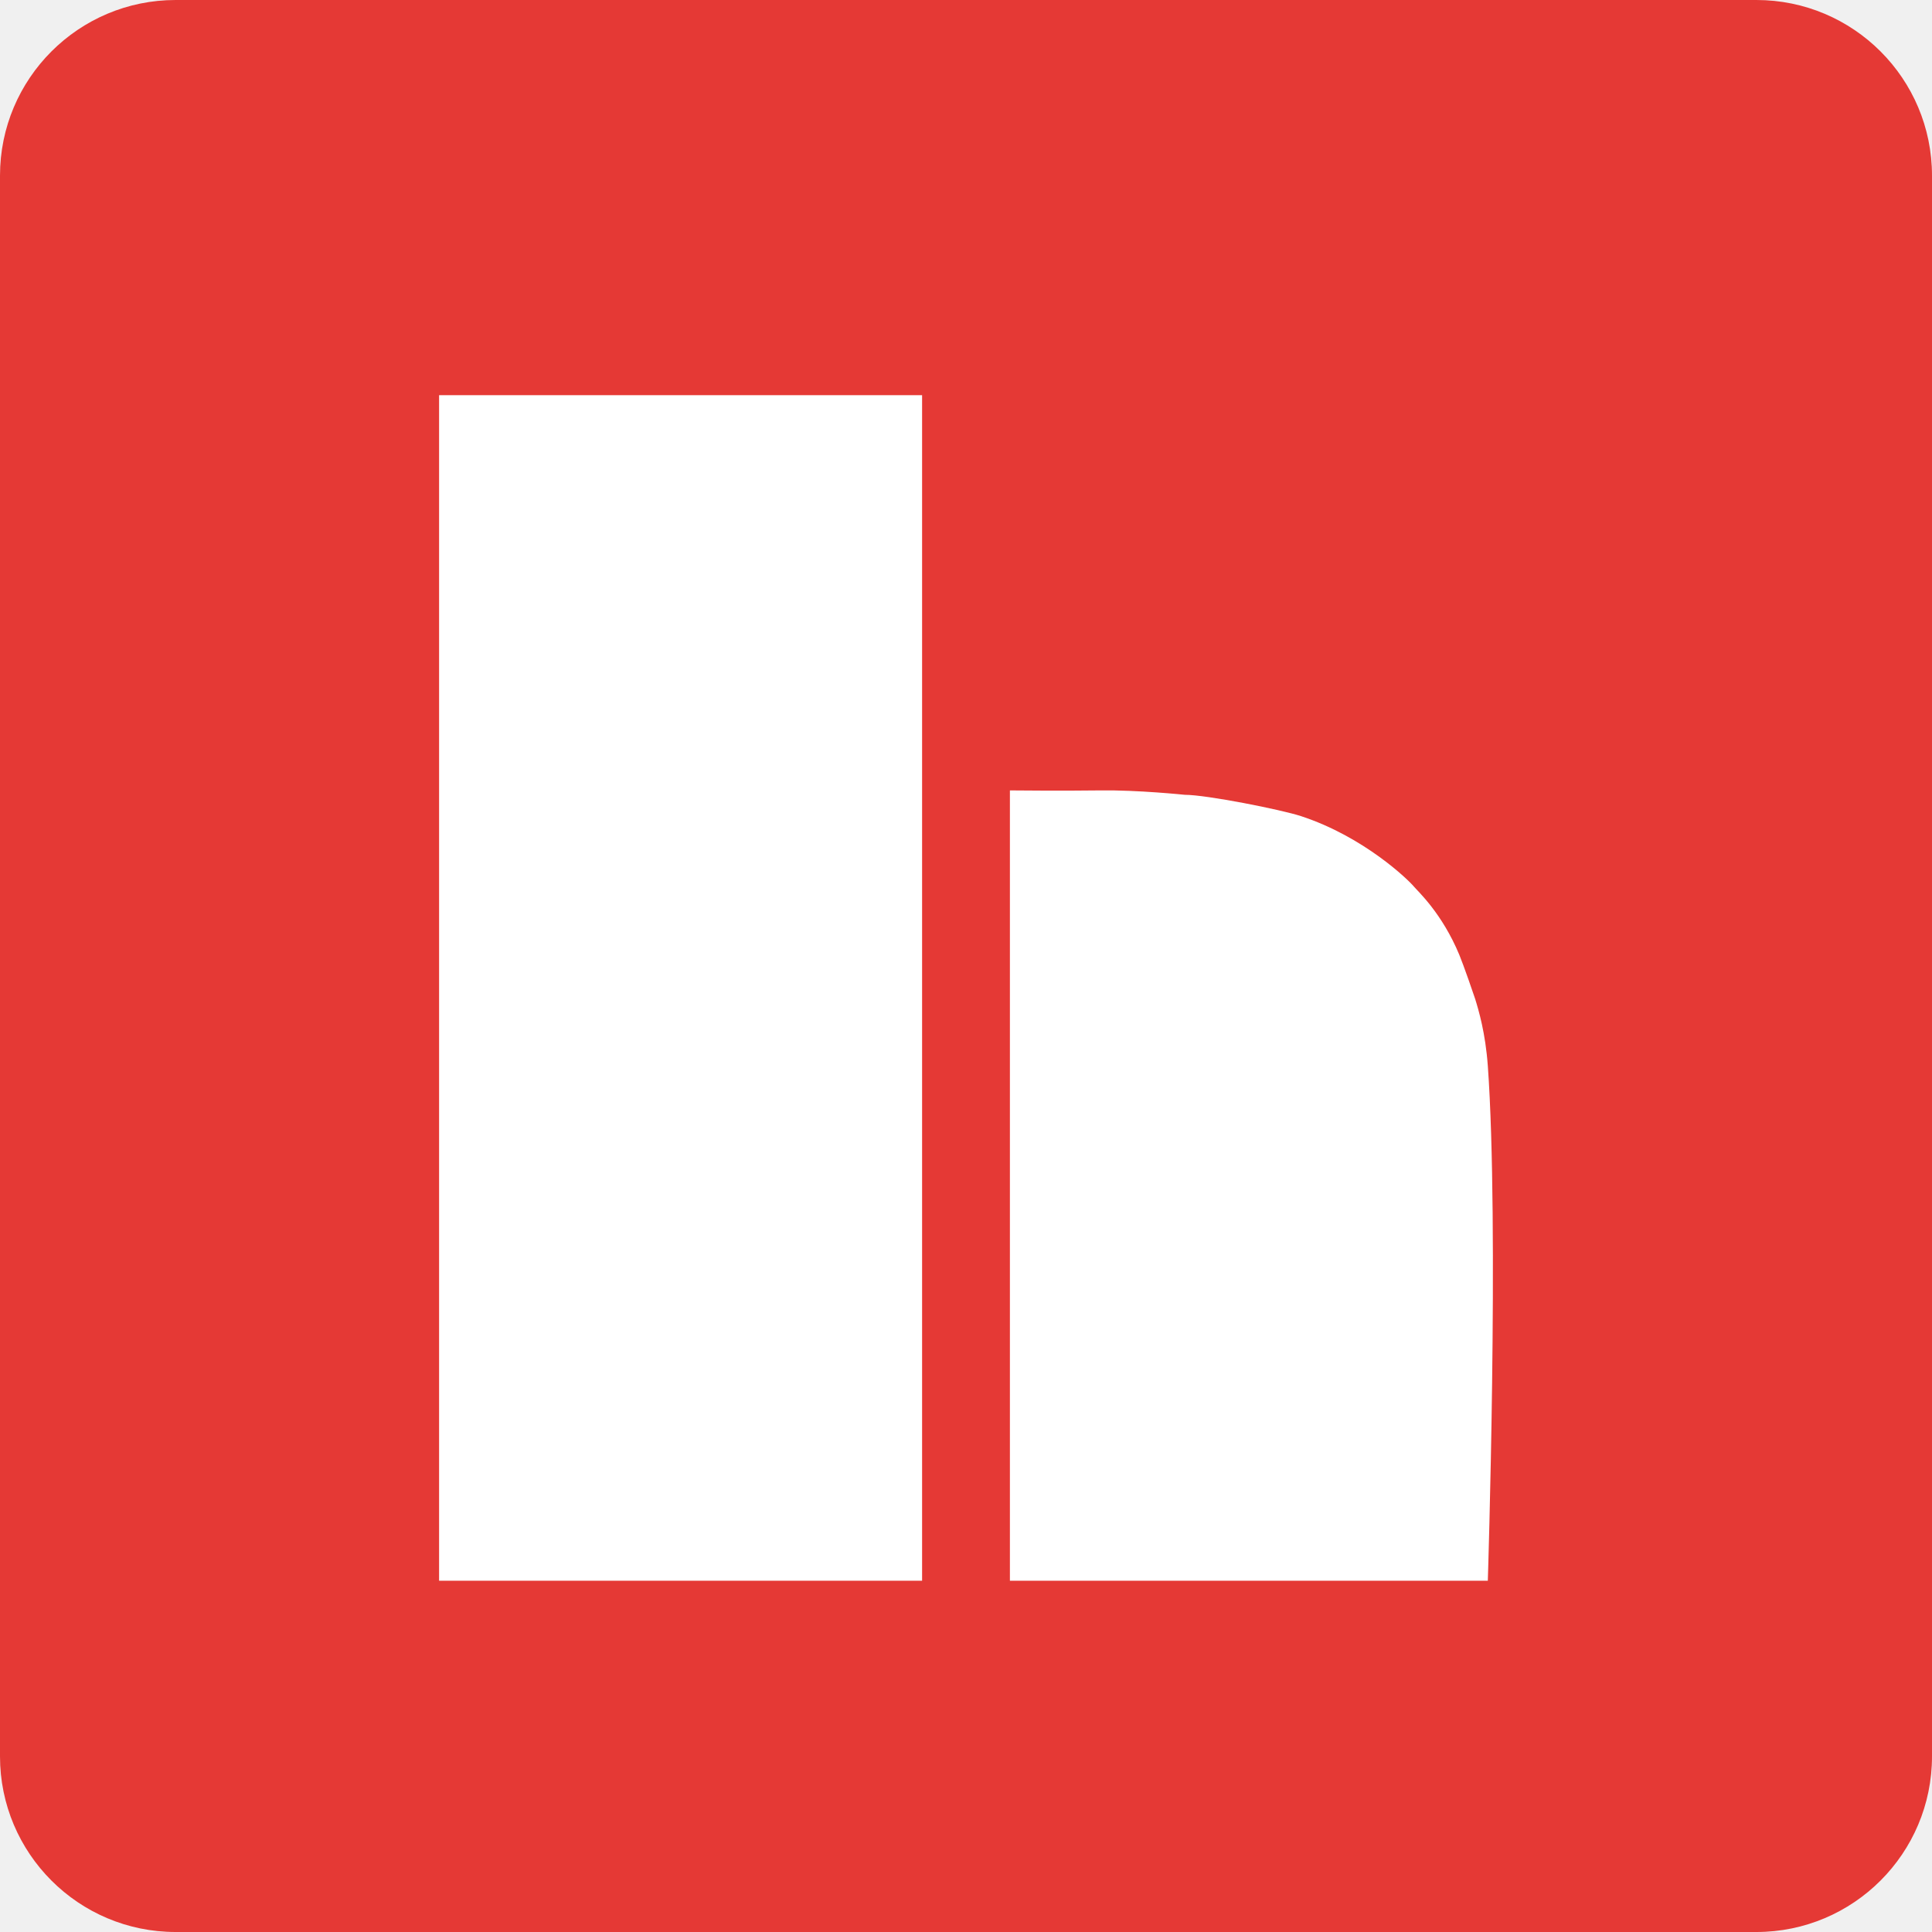
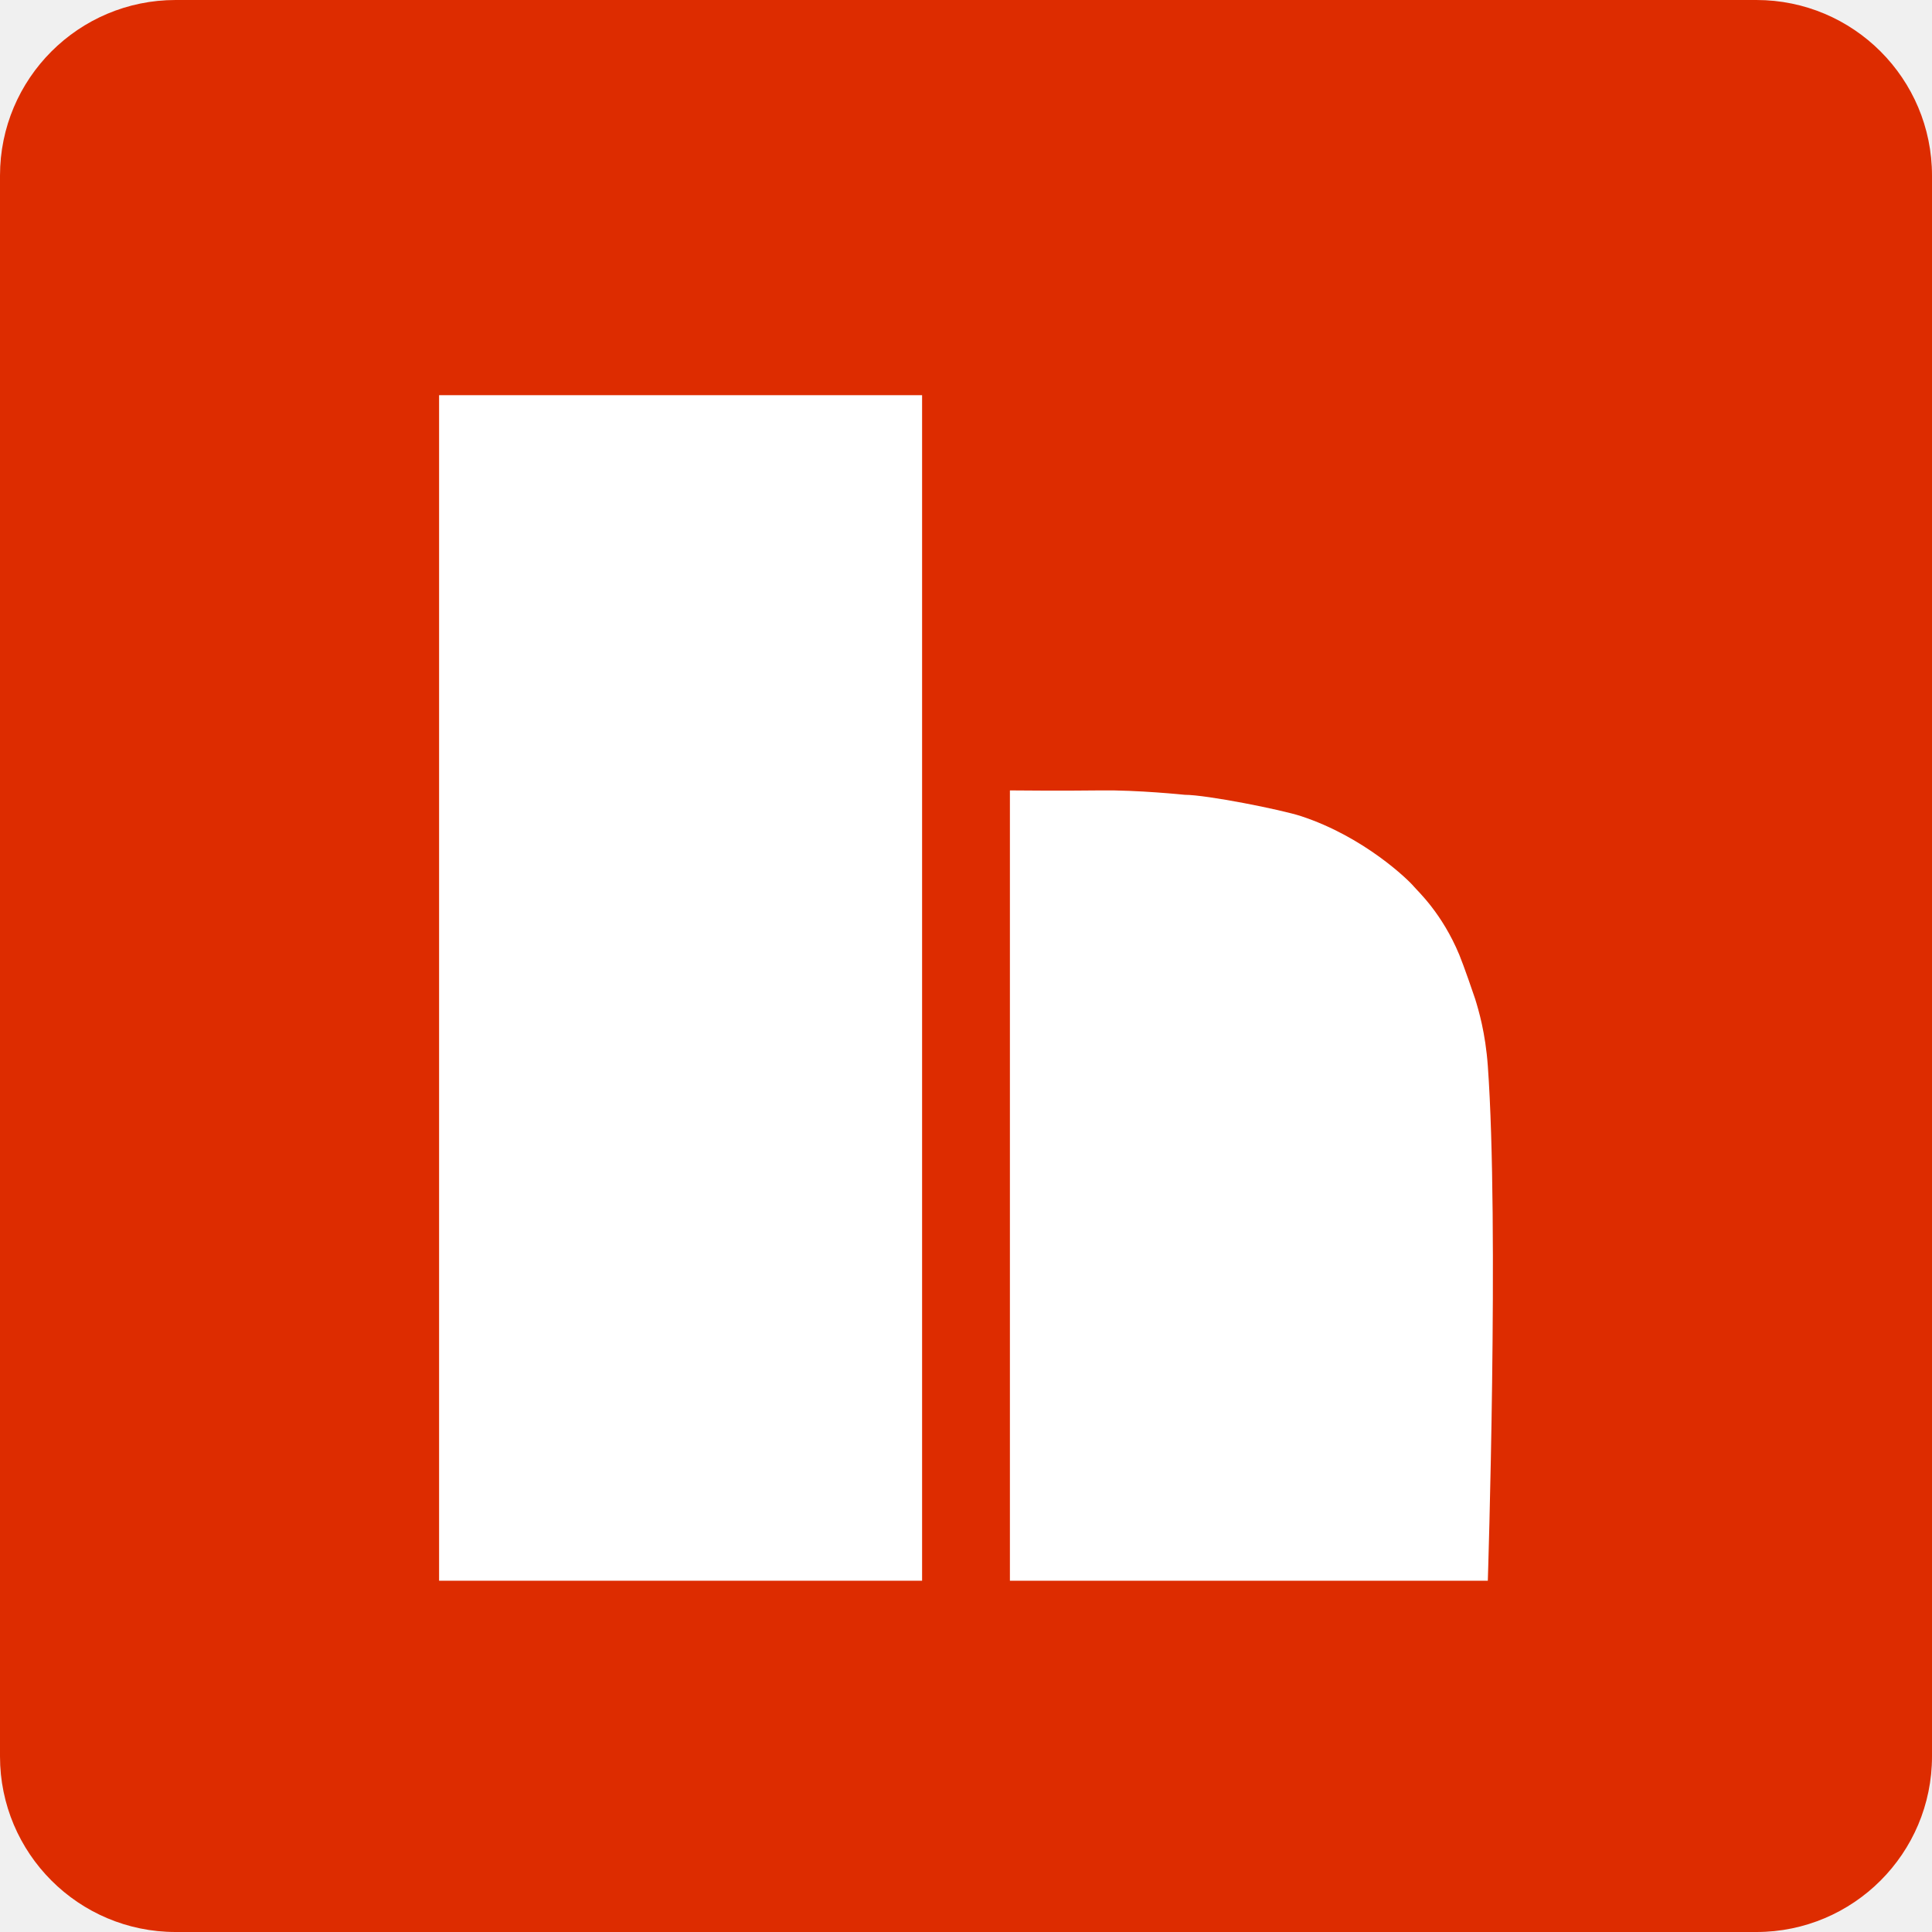
<svg xmlns="http://www.w3.org/2000/svg" width="44px" height="44px" viewBox="0 0 44 44" version="1.1">
  <defs />
-   <g id="Portfolio2" stroke="none" stroke-width="1" fill="none" fill-rule="evenodd">
-     <g id="logo_h-copy-3">
-       <rect id="black_square" fill="#E53935" x="0" y="0" width="44" height="44" rx="4" />
-       <g id="Group" transform="translate(10, 9)" fill="#FFFFFF">
-         <path d="M13,9.001 C13,9.001 14.215,9.013 15.059,9.001 C15.904,8.989 16.981,9.101 16.981,9.101 C17.478,9.101 19.18,9.439 19.63,9.587 C21.071,10.06 22.077,11.042 22.198,11.188 C22.284,11.293 22.838,11.79 23.235,12.746 C23.327,12.966 23.576,13.685 23.595,13.748 C23.674,14.003 23.83,14.523 23.884,15.274 C24.145,18.894 23.884,27 23.884,27 L13,27 L13,9.001 Z" id="short_h" />
-         <rect id="long_h" x="0" y="0" width="11" height="27" />
+   <g id="Page-1" stroke="none" stroke-width="1" fill="none" fill-rule="evenodd">
+     <g id="logo">
+       <g id="Group-7">
+         <g id="Portfolio2">
+           <g id="Group-7">
+             <g id="logo_h-copy-2">
+               <rect id="black_square" fill="#DD2C00" x="0" y="0" width="44" height="44" rx="4" />
+               <g id="Group" transform="translate(10, 9)" fill="#FFFFFF">
+                 <path d="M13,9.001 C13,9.001 14.215,9.013 15.059,9.001 C15.904,8.989 16.981,9.101 16.981,9.101 C17.478,9.101 19.18,9.439 19.63,9.587 C21.071,10.06 22.077,11.042 22.198,11.188 C22.284,11.293 22.838,11.79 23.235,12.746 C23.327,12.966 23.576,13.685 23.595,13.748 C23.674,14.003 23.83,14.523 23.884,15.274 C24.145,18.894 23.884,27 23.884,27 L13,27 L13,9.001 L13,9.001 Z" id="short_h" />
+                 <rect id="long_h" x="0" y="0" width="11" height="27" />
+               </g>
+             </g>
+           </g>
+         </g>
      </g>
    </g>
  </g>
</svg>
